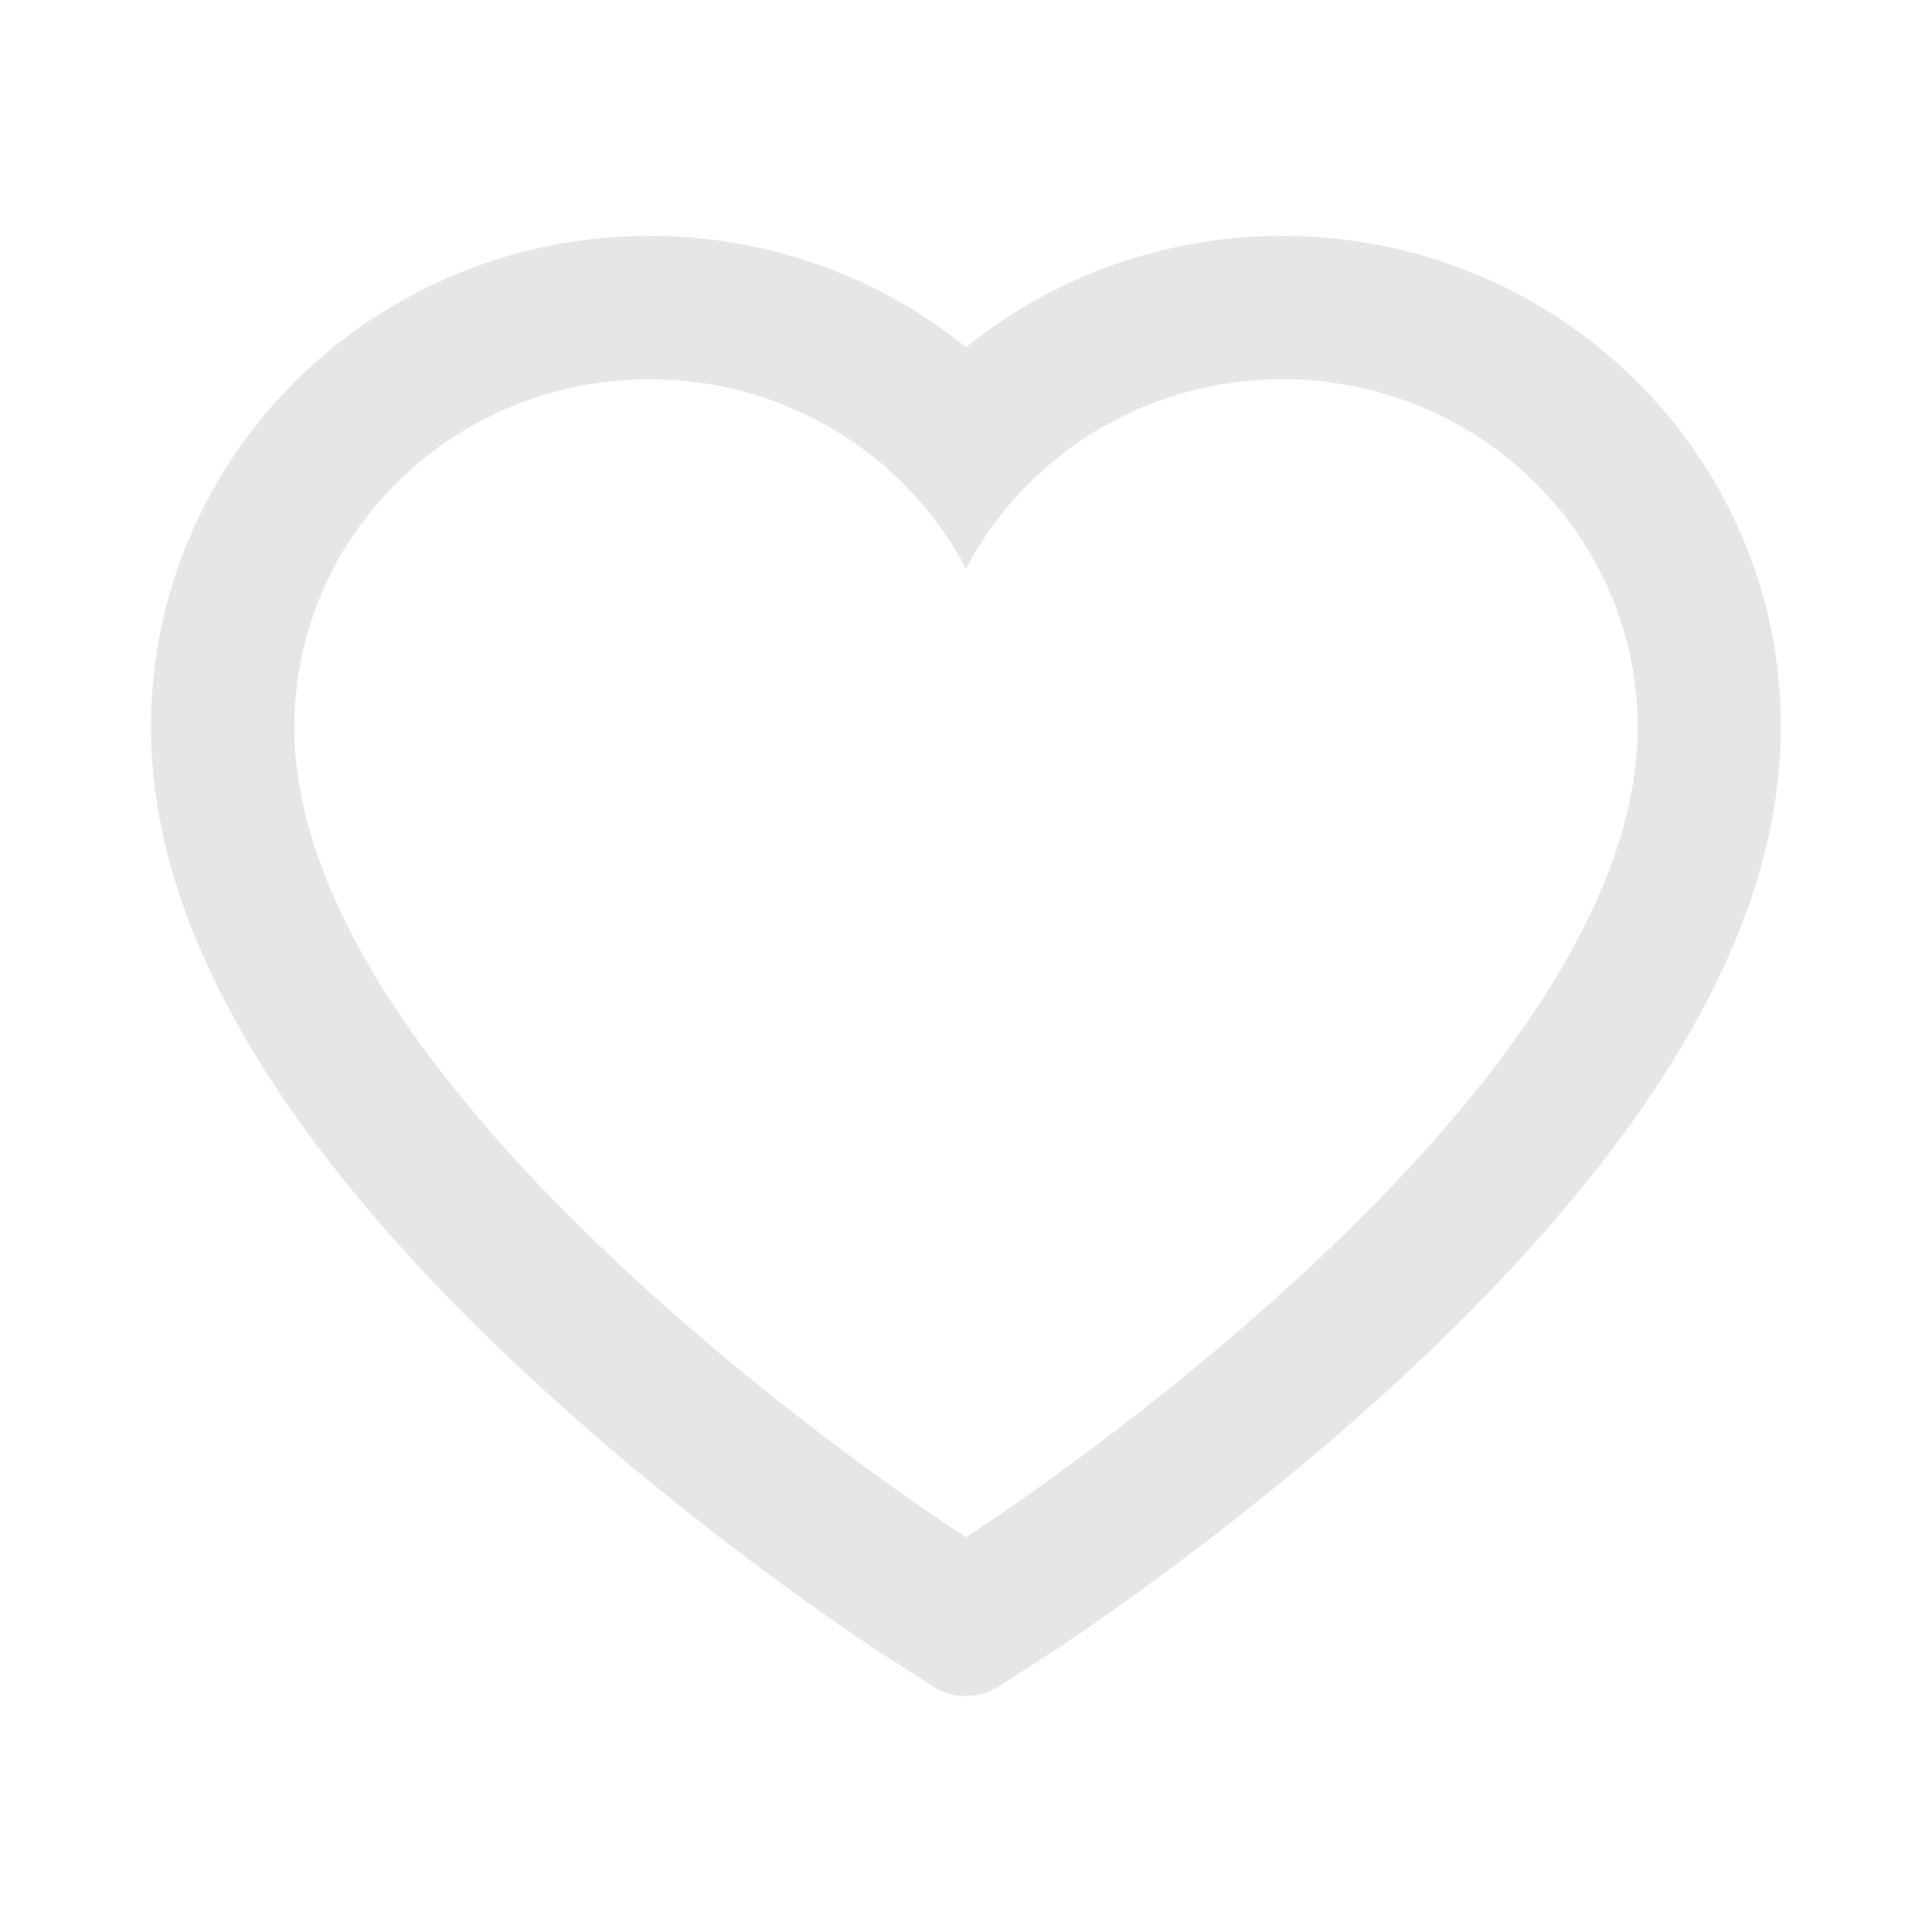
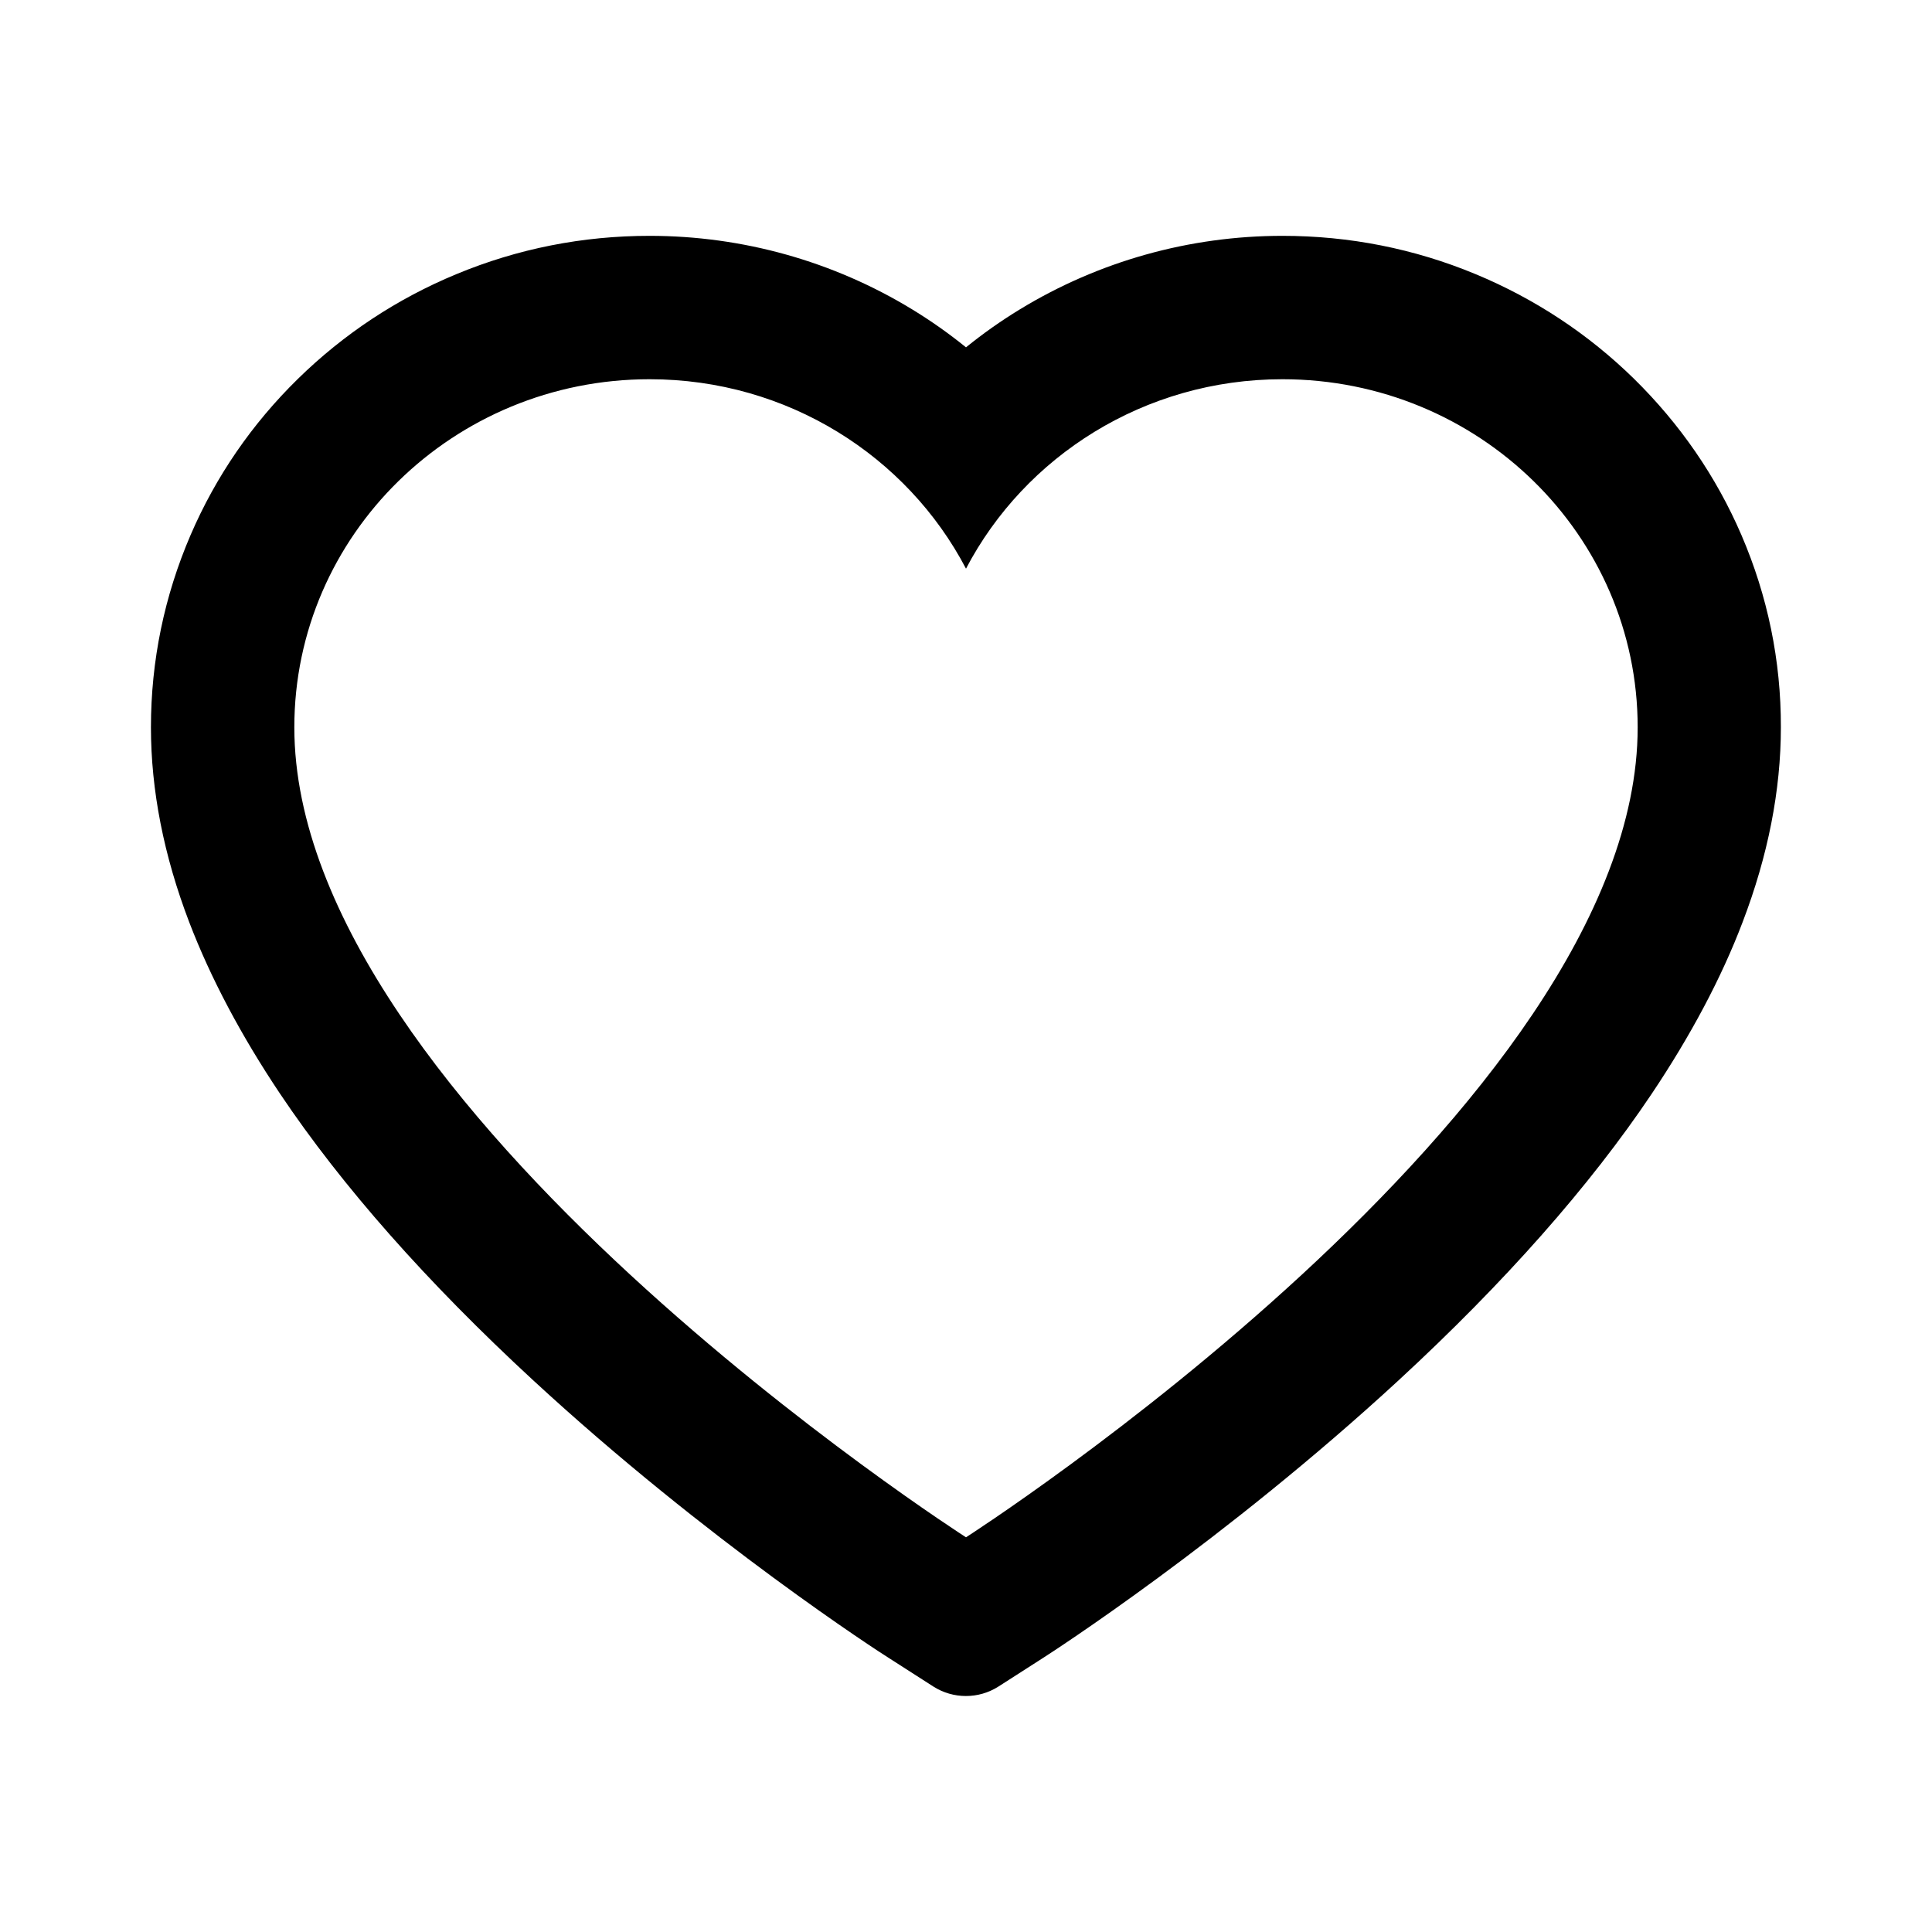
- <svg xmlns="http://www.w3.org/2000/svg" class="icon" width="200px" height="200.00px" viewBox="0 0 1024 1024" version="1.1">
-   <path fill="#e6e6e6" d="M923 283.6c-13.4-31.1-32.6-58.9-56.9-82.8-24.3-23.8-52.5-42.4-84-55.5-32.5-13.5-66.9-20.3-102.4-20.3-49.3 0-97.4 13.5-139.2 39-10 6.1-19.5 12.8-28.5 20.1-9-7.3-18.5-14-28.5-20.1-41.8-25.5-89.9-39-139.2-39-35.5 0-69.9 6.8-102.4 20.3-31.4 13-59.7 31.7-84 55.5-24.4 23.9-43.5 51.7-56.9 82.8-13.9 32.3-21 66.6-21 101.9 0 33.3 6.8 68 20.3 103.3 11.3 29.5 27.5 60.1 48.2 91 32.8 48.9 77.9 99.9 133.9 151.6 92.8 85.7 184.7 144.9 188.6 147.3l23.7 15.2c10.5 6.7 24 6.7 34.5 0l23.7-15.2c3.9-2.5 95.7-61.6 188.6-147.3 56-51.7 101.1-102.7 133.9-151.6 20.7-30.9 37-61.5 48.2-91 13.5-35.3 20.3-70 20.3-103.3 0.1-35.3-7-69.6-20.9-101.9zM512 814.8S156 586.7 156 385.5C156 283.6 240.3 201 344.3 201c73.1 0 136.5 40.8 167.7 100.4C543.2 241.8 606.6 201 679.7 201c104 0 188.3 82.6 188.3 184.5 0 201.2-356 429.3-356 429.3z" />
+ <svg xmlns="http://www.w3.org/2000/svg" class="icon" width="500px" height="500.00px" viewBox="0 0 1024 1024" version="1.1">
+   <path d="M923 283.6c-13.4-31.1-32.6-58.9-56.9-82.8-24.3-23.8-52.5-42.4-84-55.5-32.5-13.5-66.9-20.3-102.4-20.3-49.3 0-97.4 13.5-139.2 39-10 6.1-19.5 12.8-28.5 20.1-9-7.3-18.5-14-28.5-20.1-41.8-25.5-89.9-39-139.2-39-35.5 0-69.9 6.8-102.4 20.3-31.4 13-59.7 31.7-84 55.5-24.4 23.9-43.5 51.7-56.9 82.8-13.9 32.3-21 66.6-21 101.9 0 33.3 6.8 68 20.3 103.3 11.3 29.5 27.5 60.1 48.2 91 32.8 48.9 77.9 99.9 133.9 151.6 92.8 85.7 184.7 144.9 188.6 147.3l23.7 15.2c10.5 6.7 24 6.7 34.5 0l23.7-15.2c3.9-2.5 95.7-61.6 188.6-147.3 56-51.7 101.1-102.7 133.9-151.6 20.7-30.9 37-61.5 48.2-91 13.5-35.3 20.3-70 20.3-103.3 0.1-35.3-7-69.6-20.9-101.9zM512 814.8S156 586.7 156 385.5C156 283.6 240.3 201 344.3 201c73.1 0 136.5 40.8 167.7 100.4C543.2 241.8 606.6 201 679.7 201c104 0 188.3 82.6 188.3 184.5 0 201.2-356 429.3-356 429.3z" />
</svg>
